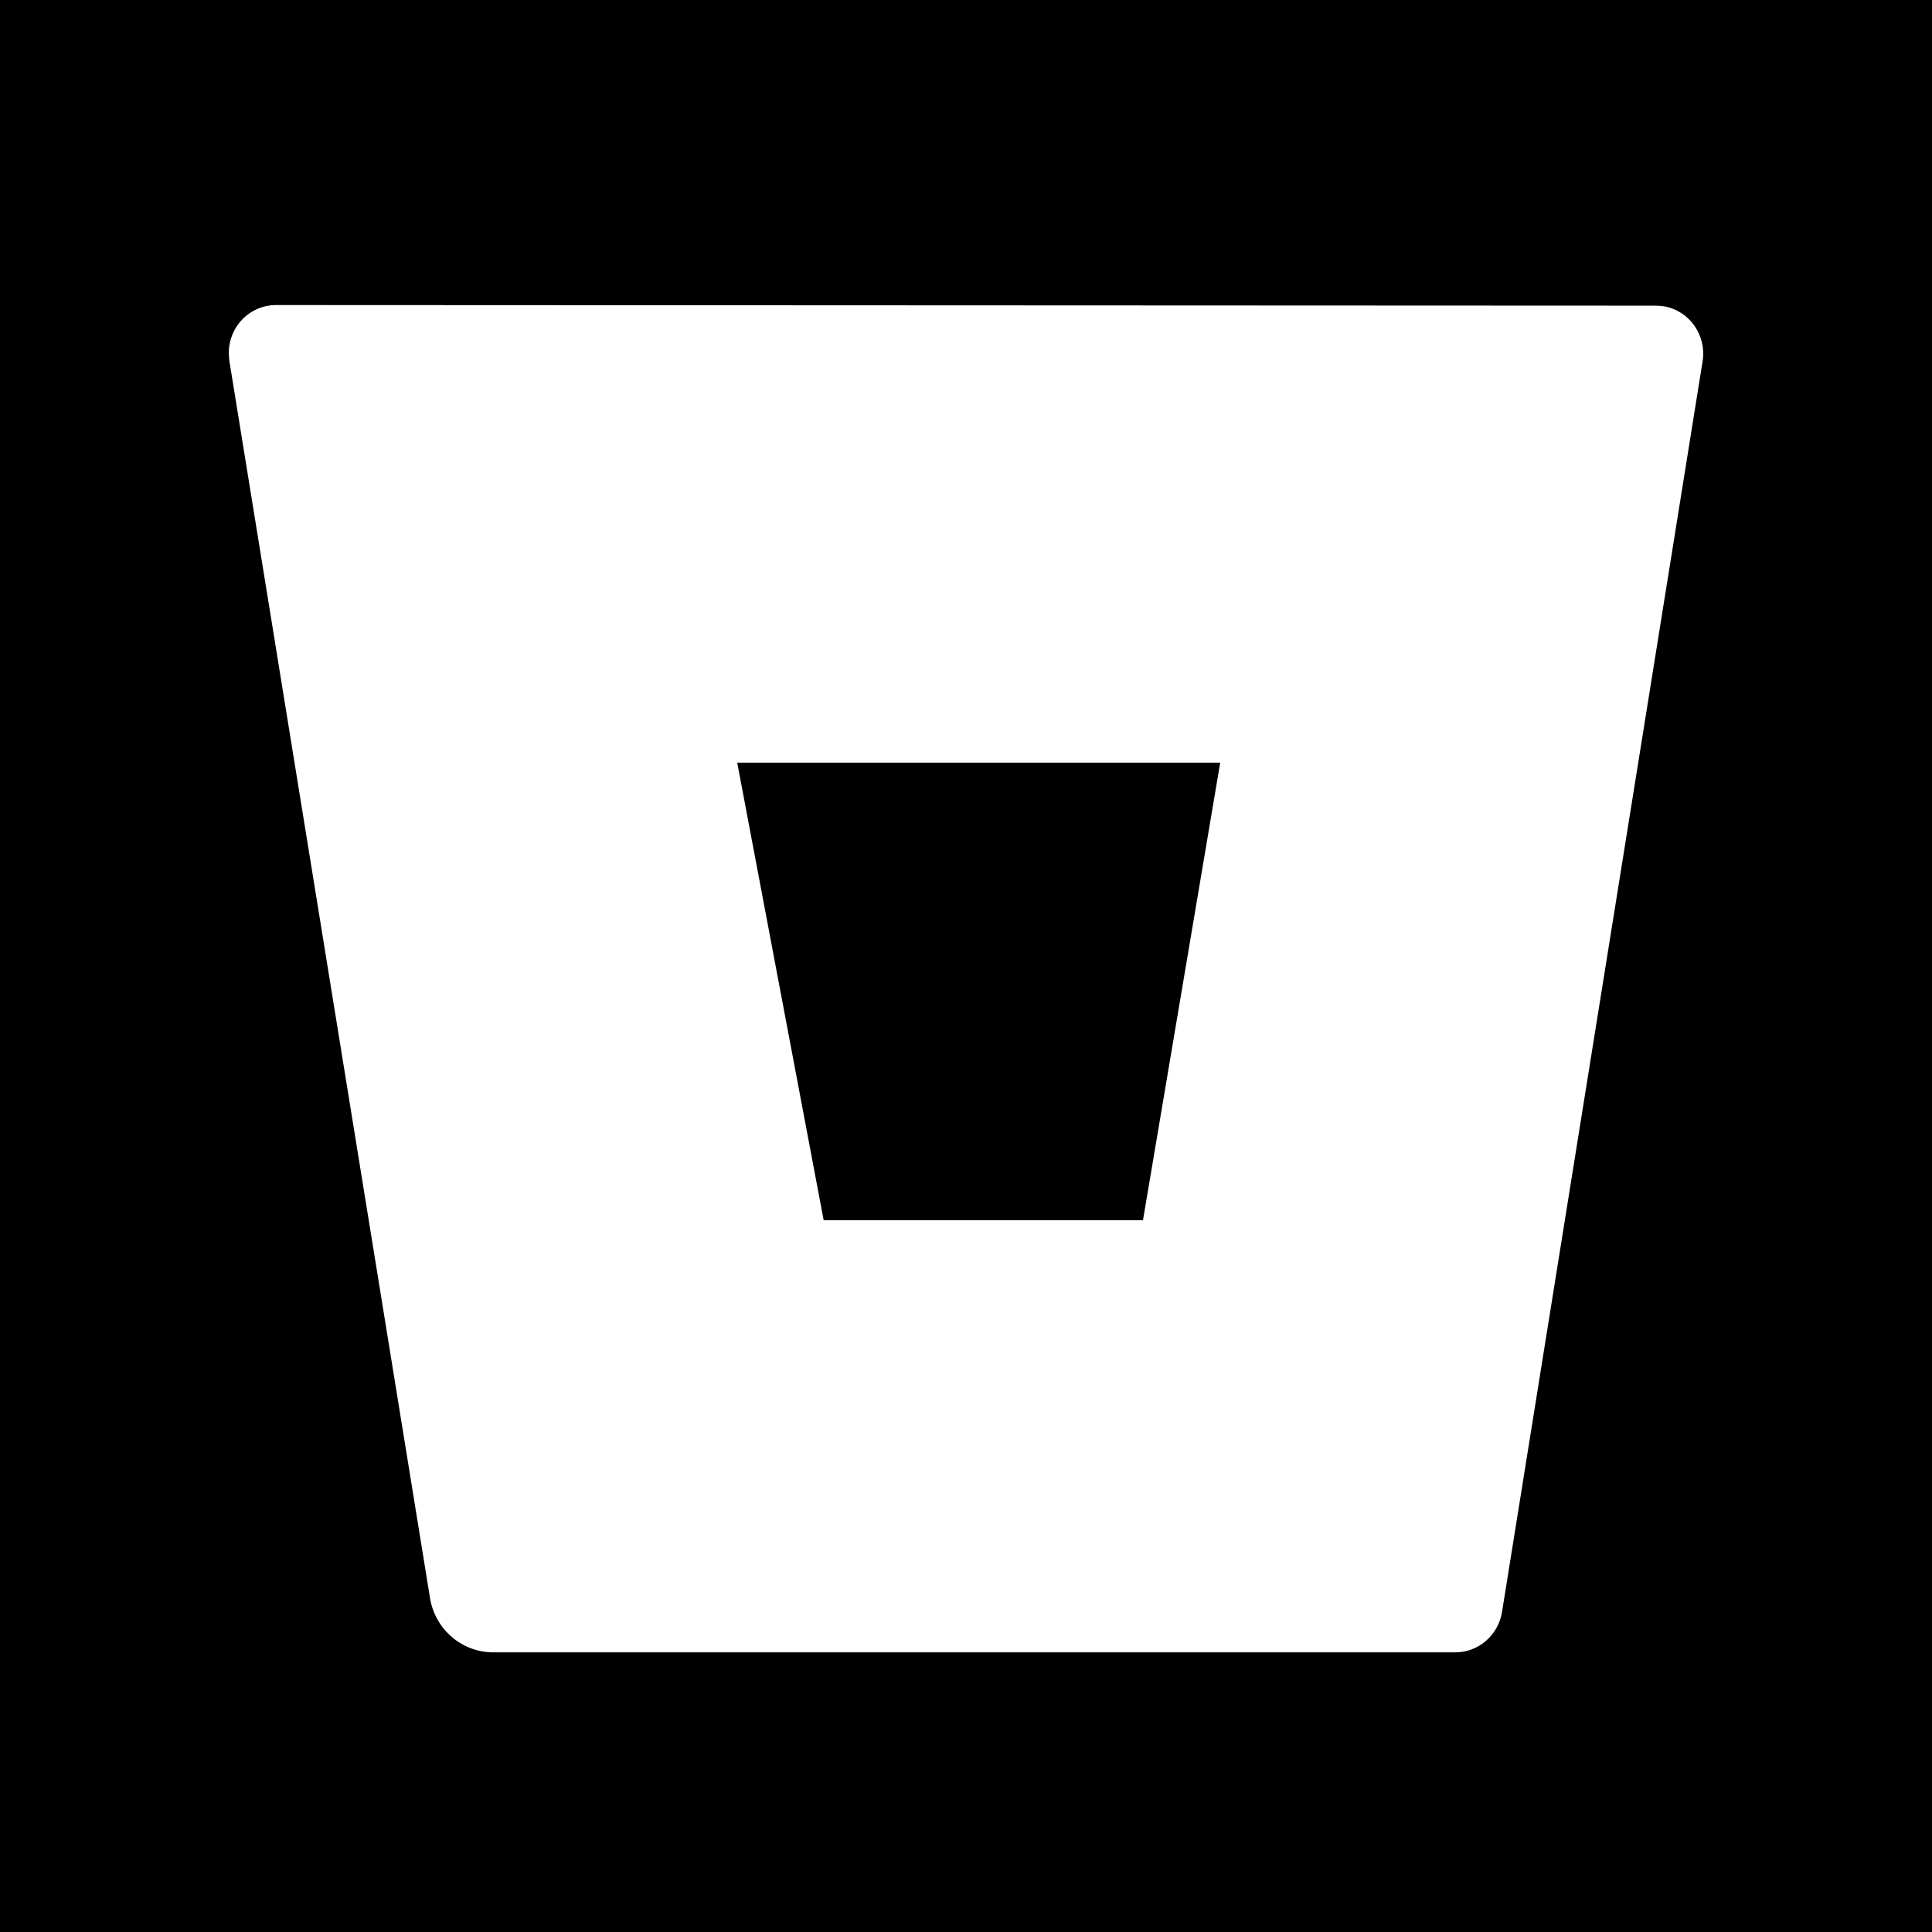
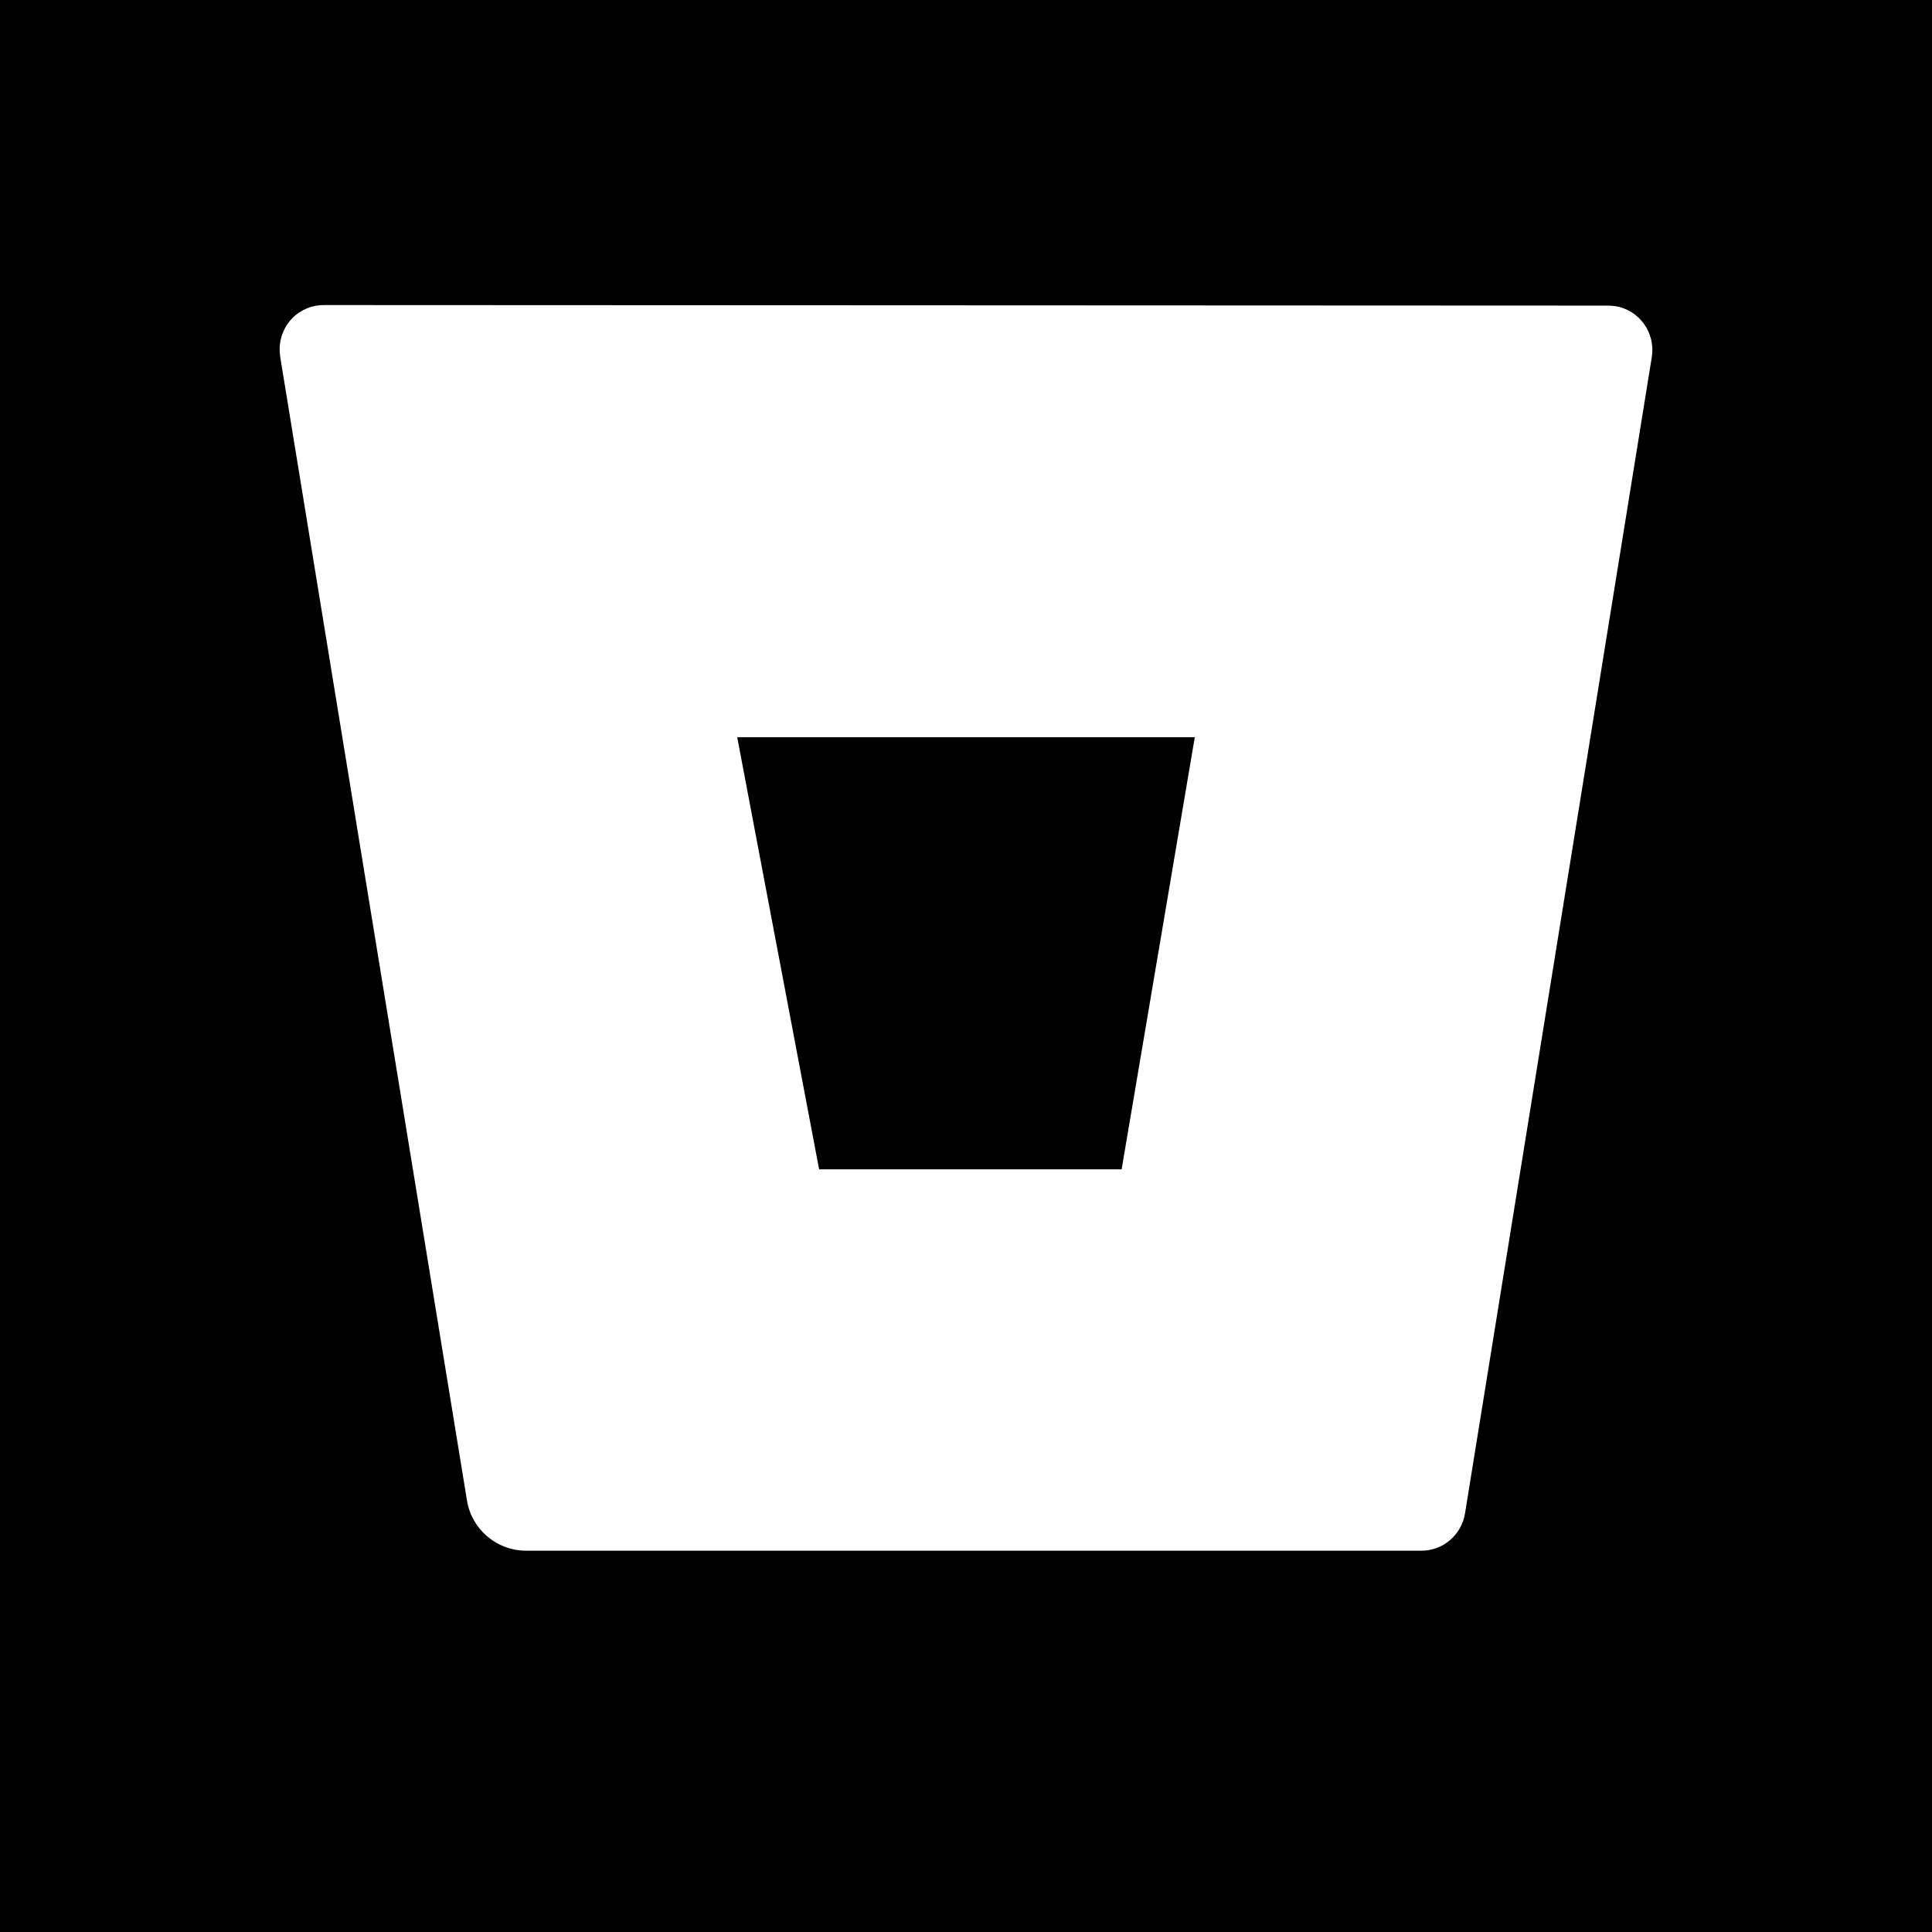
<svg xmlns="http://www.w3.org/2000/svg" width="76px" height="76px" viewBox="0 0 76 76" version="1.1">
  <defs />
-   <g id="bitbucket-square---f172" stroke="none" stroke-width="1" fill="none" fill-rule="evenodd">
-     <path d="M0,0 L76,0 L76,76 L0,76 L0,0 Z M10.886,12 L65.114,12.024 C65.23,12.024 65.335,12.036 65.44,12.047 C66.452,12.213 67.139,13.183 66.976,14.212 L59.085,63.415 C58.933,64.337 58.142,65.012 57.222,65 L19.382,65 C18.16,64.988 17.113,64.089 16.915,62.859 L9.023,14.2 C9.012,14.082 9,13.975 9,13.869 C9.012,12.816 9.85,11.988 10.886,12 Z M44.962,48 L48,30 L29,30 L32.401,48 L44.962,48 Z" id="bitbucket-square" fill="#000000" />
+   <g id="line" stroke="none" stroke-width="1" fill="none" fill-rule="evenodd">
+     <g id="bitbucket-square---f172" fill="#000000">
+       <path d="M0,0 L76,0 L76,76 L0,76 L0,0 Z M12.756,12 L63.244,12.022 C63.352,12.022 63.45,12.033 63.547,12.044 C64.49,12.197 65.129,13.094 64.978,14.045 L57.63,59.535 C57.49,60.387 56.753,61.011 55.897,61 L20.666,61 C19.529,60.989 18.553,60.158 18.369,59.021 L11.022,14.034 C11.011,13.925 11,13.826 11,13.728 C11.011,12.755 11.791,11.989 12.756,12 Z M44.122,46 L47,29 L29,29 L32.222,46 L44.122,46 Z" id="bitbucket-square" />
+     </g>
  </g>
</svg>
